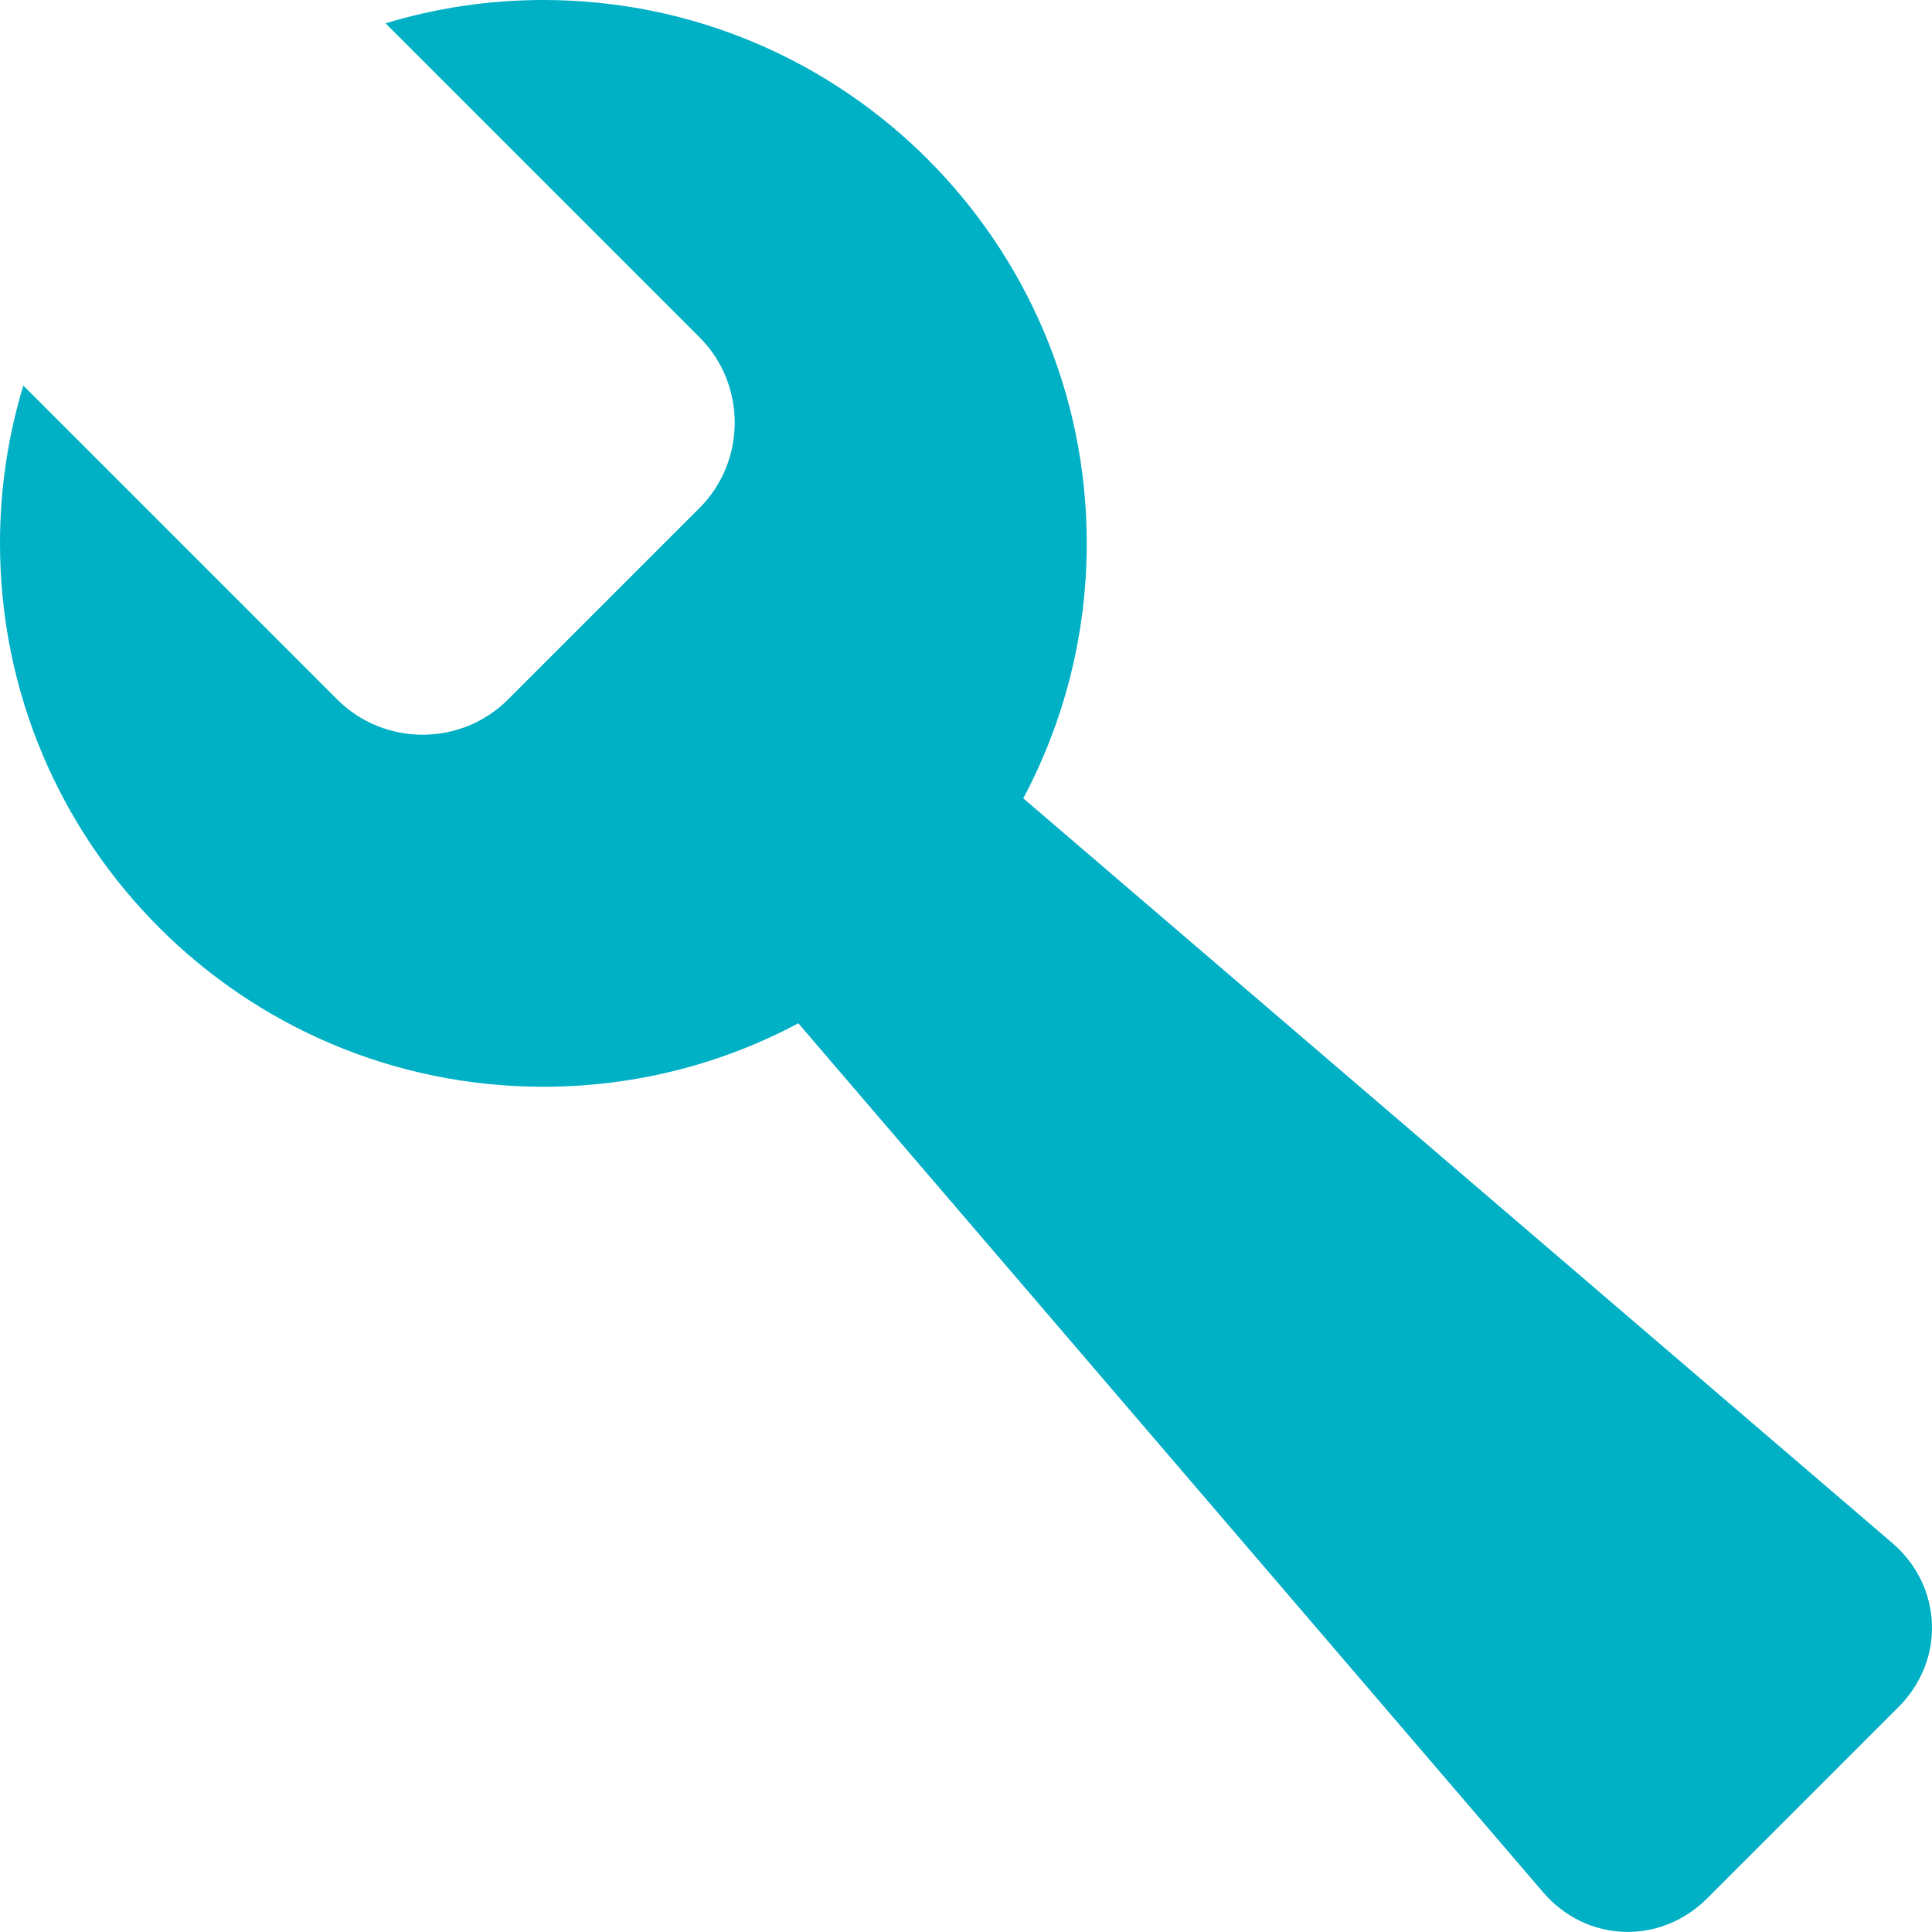
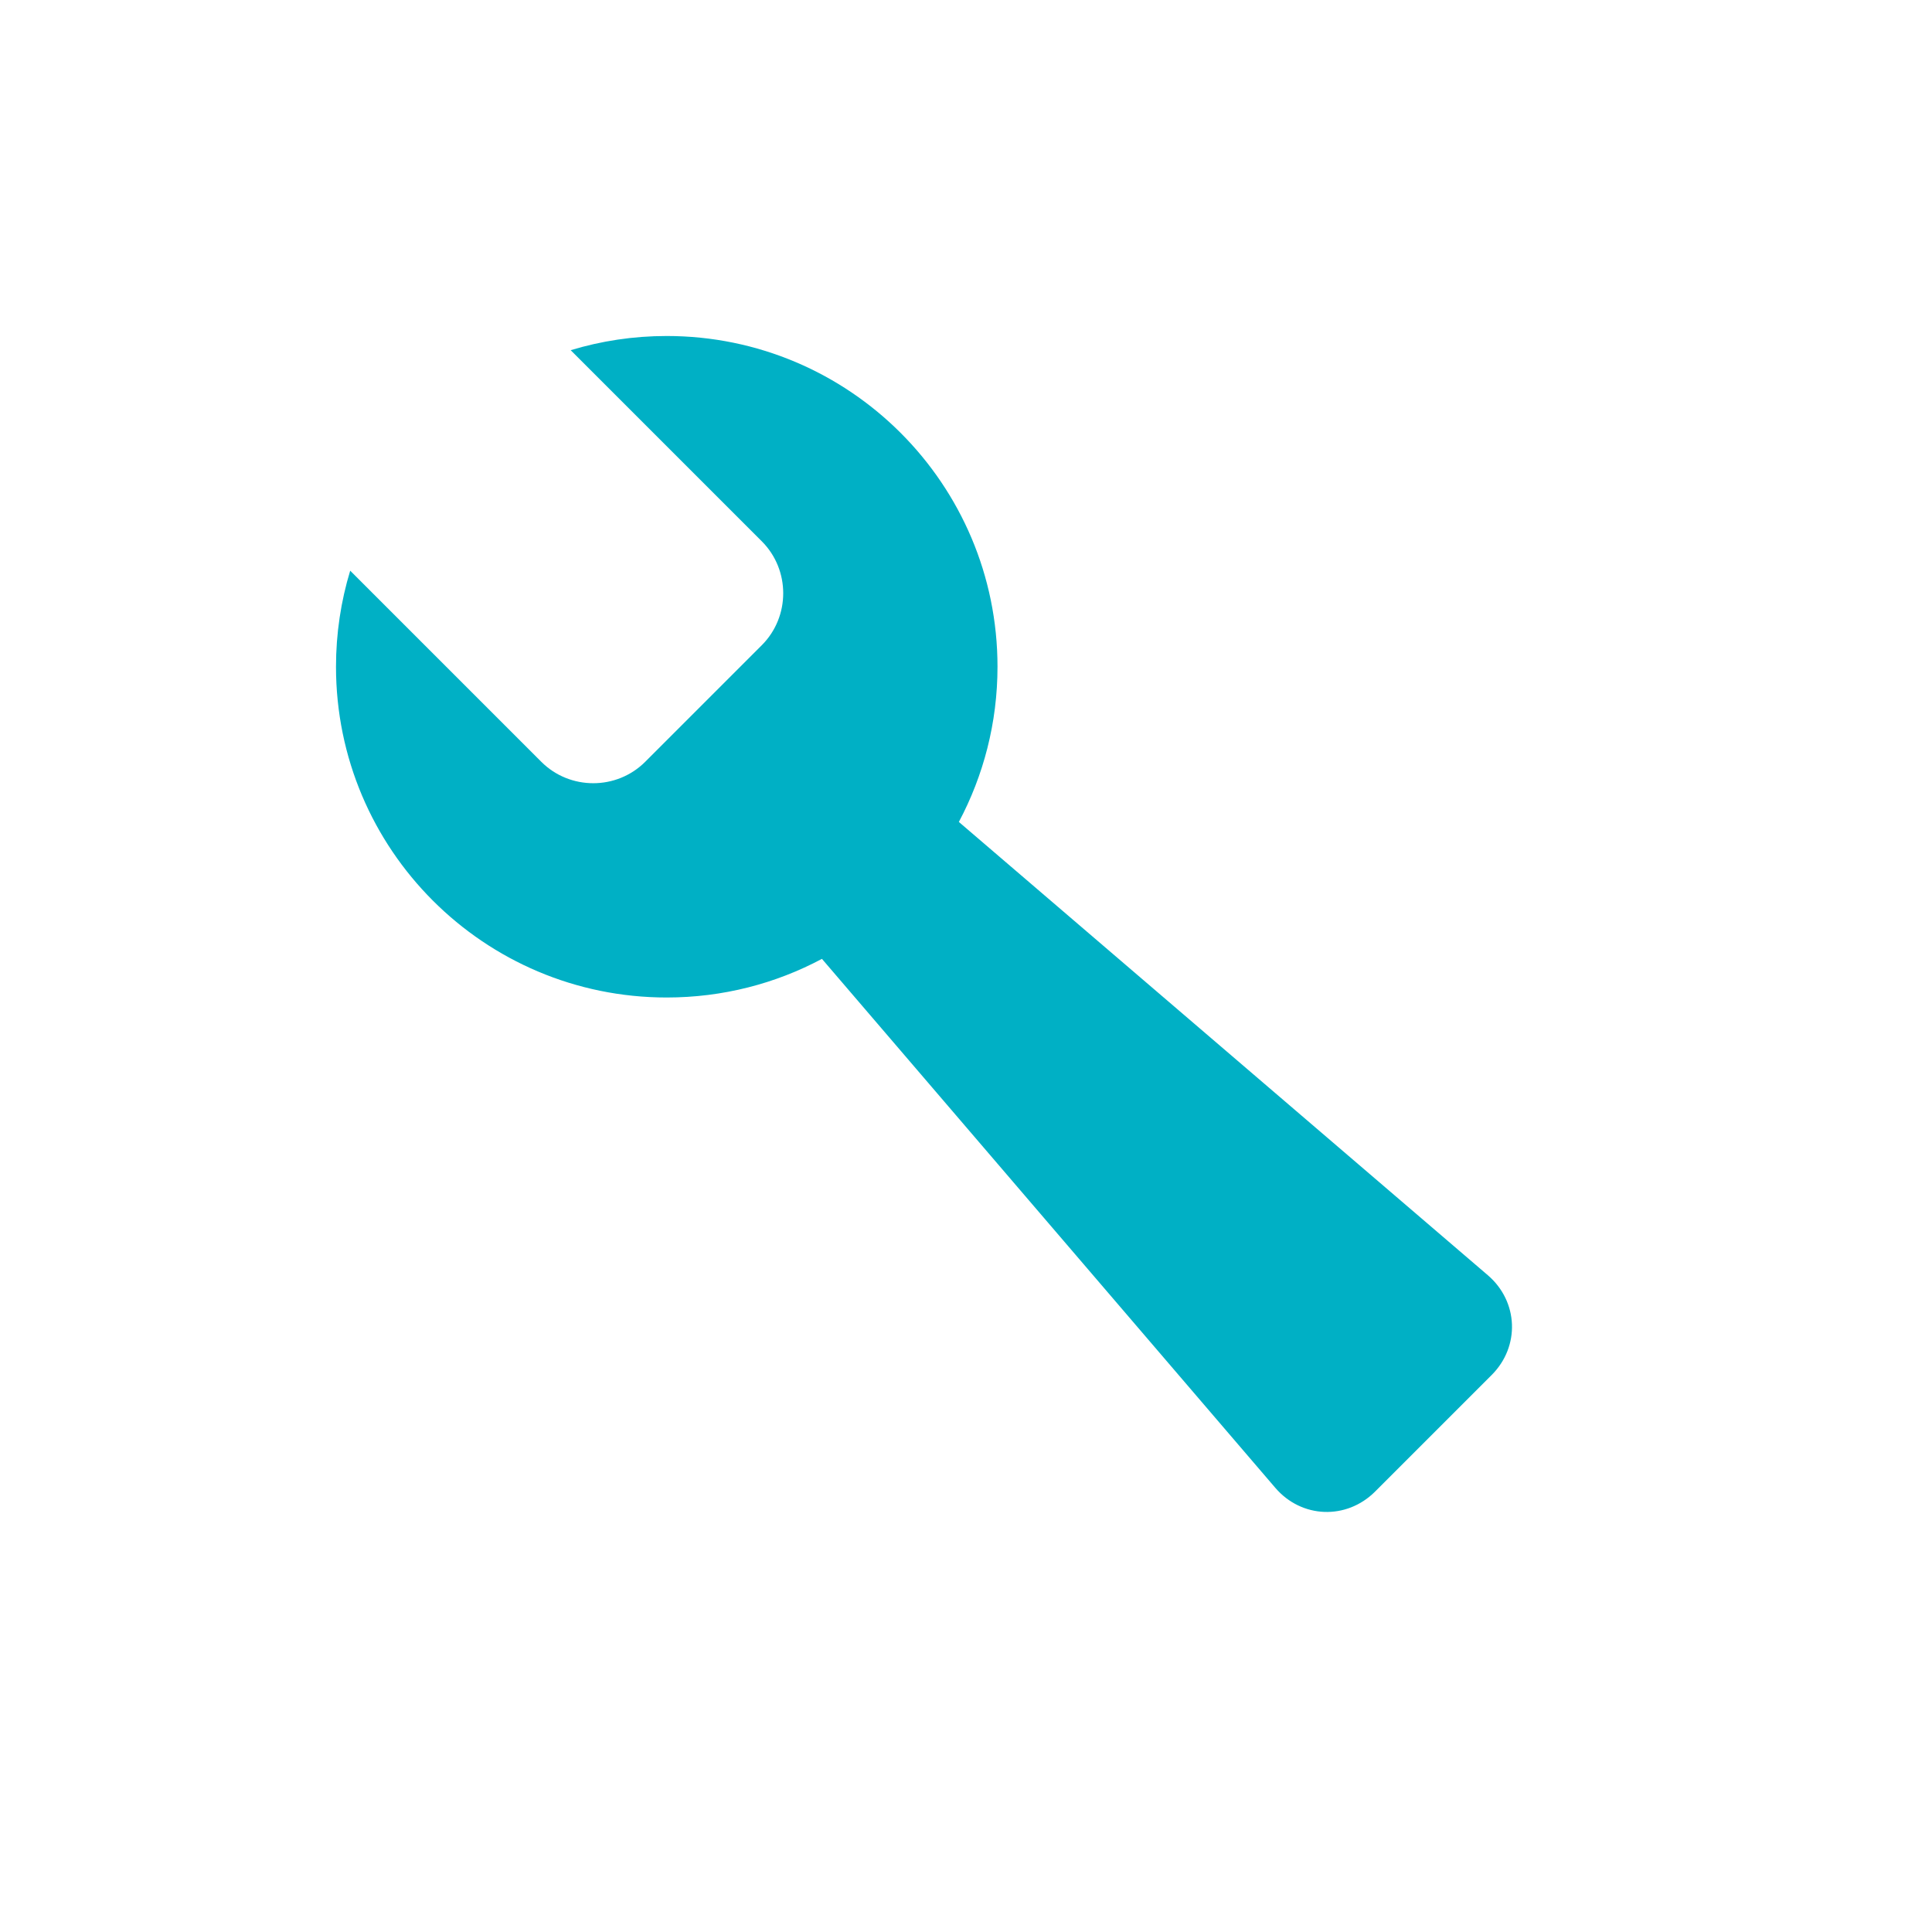
- <svg xmlns="http://www.w3.org/2000/svg" width="14px" height="14px" viewBox="0 0 14 14" version="1.1">
+ <svg xmlns="http://www.w3.org/2000/svg" width="23px" height="23px" viewBox="0 0 23 23" version="1.1">
  <defs />
  <g id="Page-1" stroke="none" stroke-width="1" fill="none" fill-rule="evenodd">
-     <path d="M7.415,5.785 C7.708,5.234 7.875,4.605 7.875,3.937 C7.875,1.763 6.112,0 3.937,0 C3.54,0 3.156,0.059 2.794,0.169 L5.069,2.444 C5.409,2.784 5.409,3.341 5.069,3.681 L3.681,5.069 C3.341,5.409 2.784,5.409 2.444,5.069 L0.169,2.794 C0.059,3.156 0,3.54 0,3.937 C0,6.112 1.763,7.875 3.937,7.875 C4.605,7.875 5.234,7.709 5.785,7.415 L11.182,13.712 C11.495,14.077 12.029,14.097 12.37,13.757 L13.758,12.369 C14.098,12.029 14.077,11.494 13.712,11.181 L7.415,5.785 Z" id="edit" fill="#00B0C5" />
+     <path d="M11.415,9.785 C11.708,9.234 11.875,8.605 11.875,7.937 C11.875,5.763 10.112,4 7.937,4 C7.54,4 7.156,4.059 6.794,4.169 L9.069,6.444 C9.409,6.784 9.409,7.341 9.069,7.681 L7.681,9.069 C7.341,9.409 6.784,9.409 6.444,9.069 L4.169,6.794 C4.059,7.156 4,7.54 4,7.937 C4,10.112 5.763,11.875 7.937,11.875 C8.605,11.875 9.234,11.709 9.785,11.415 L15.182,17.712 C15.495,18.077 16.029,18.097 16.37,17.757 L17.758,16.369 C18.098,16.029 18.077,15.494 17.712,15.181 L11.415,9.785 Z" id="edit" fill="#00B0C5" />
  </g>
</svg>
